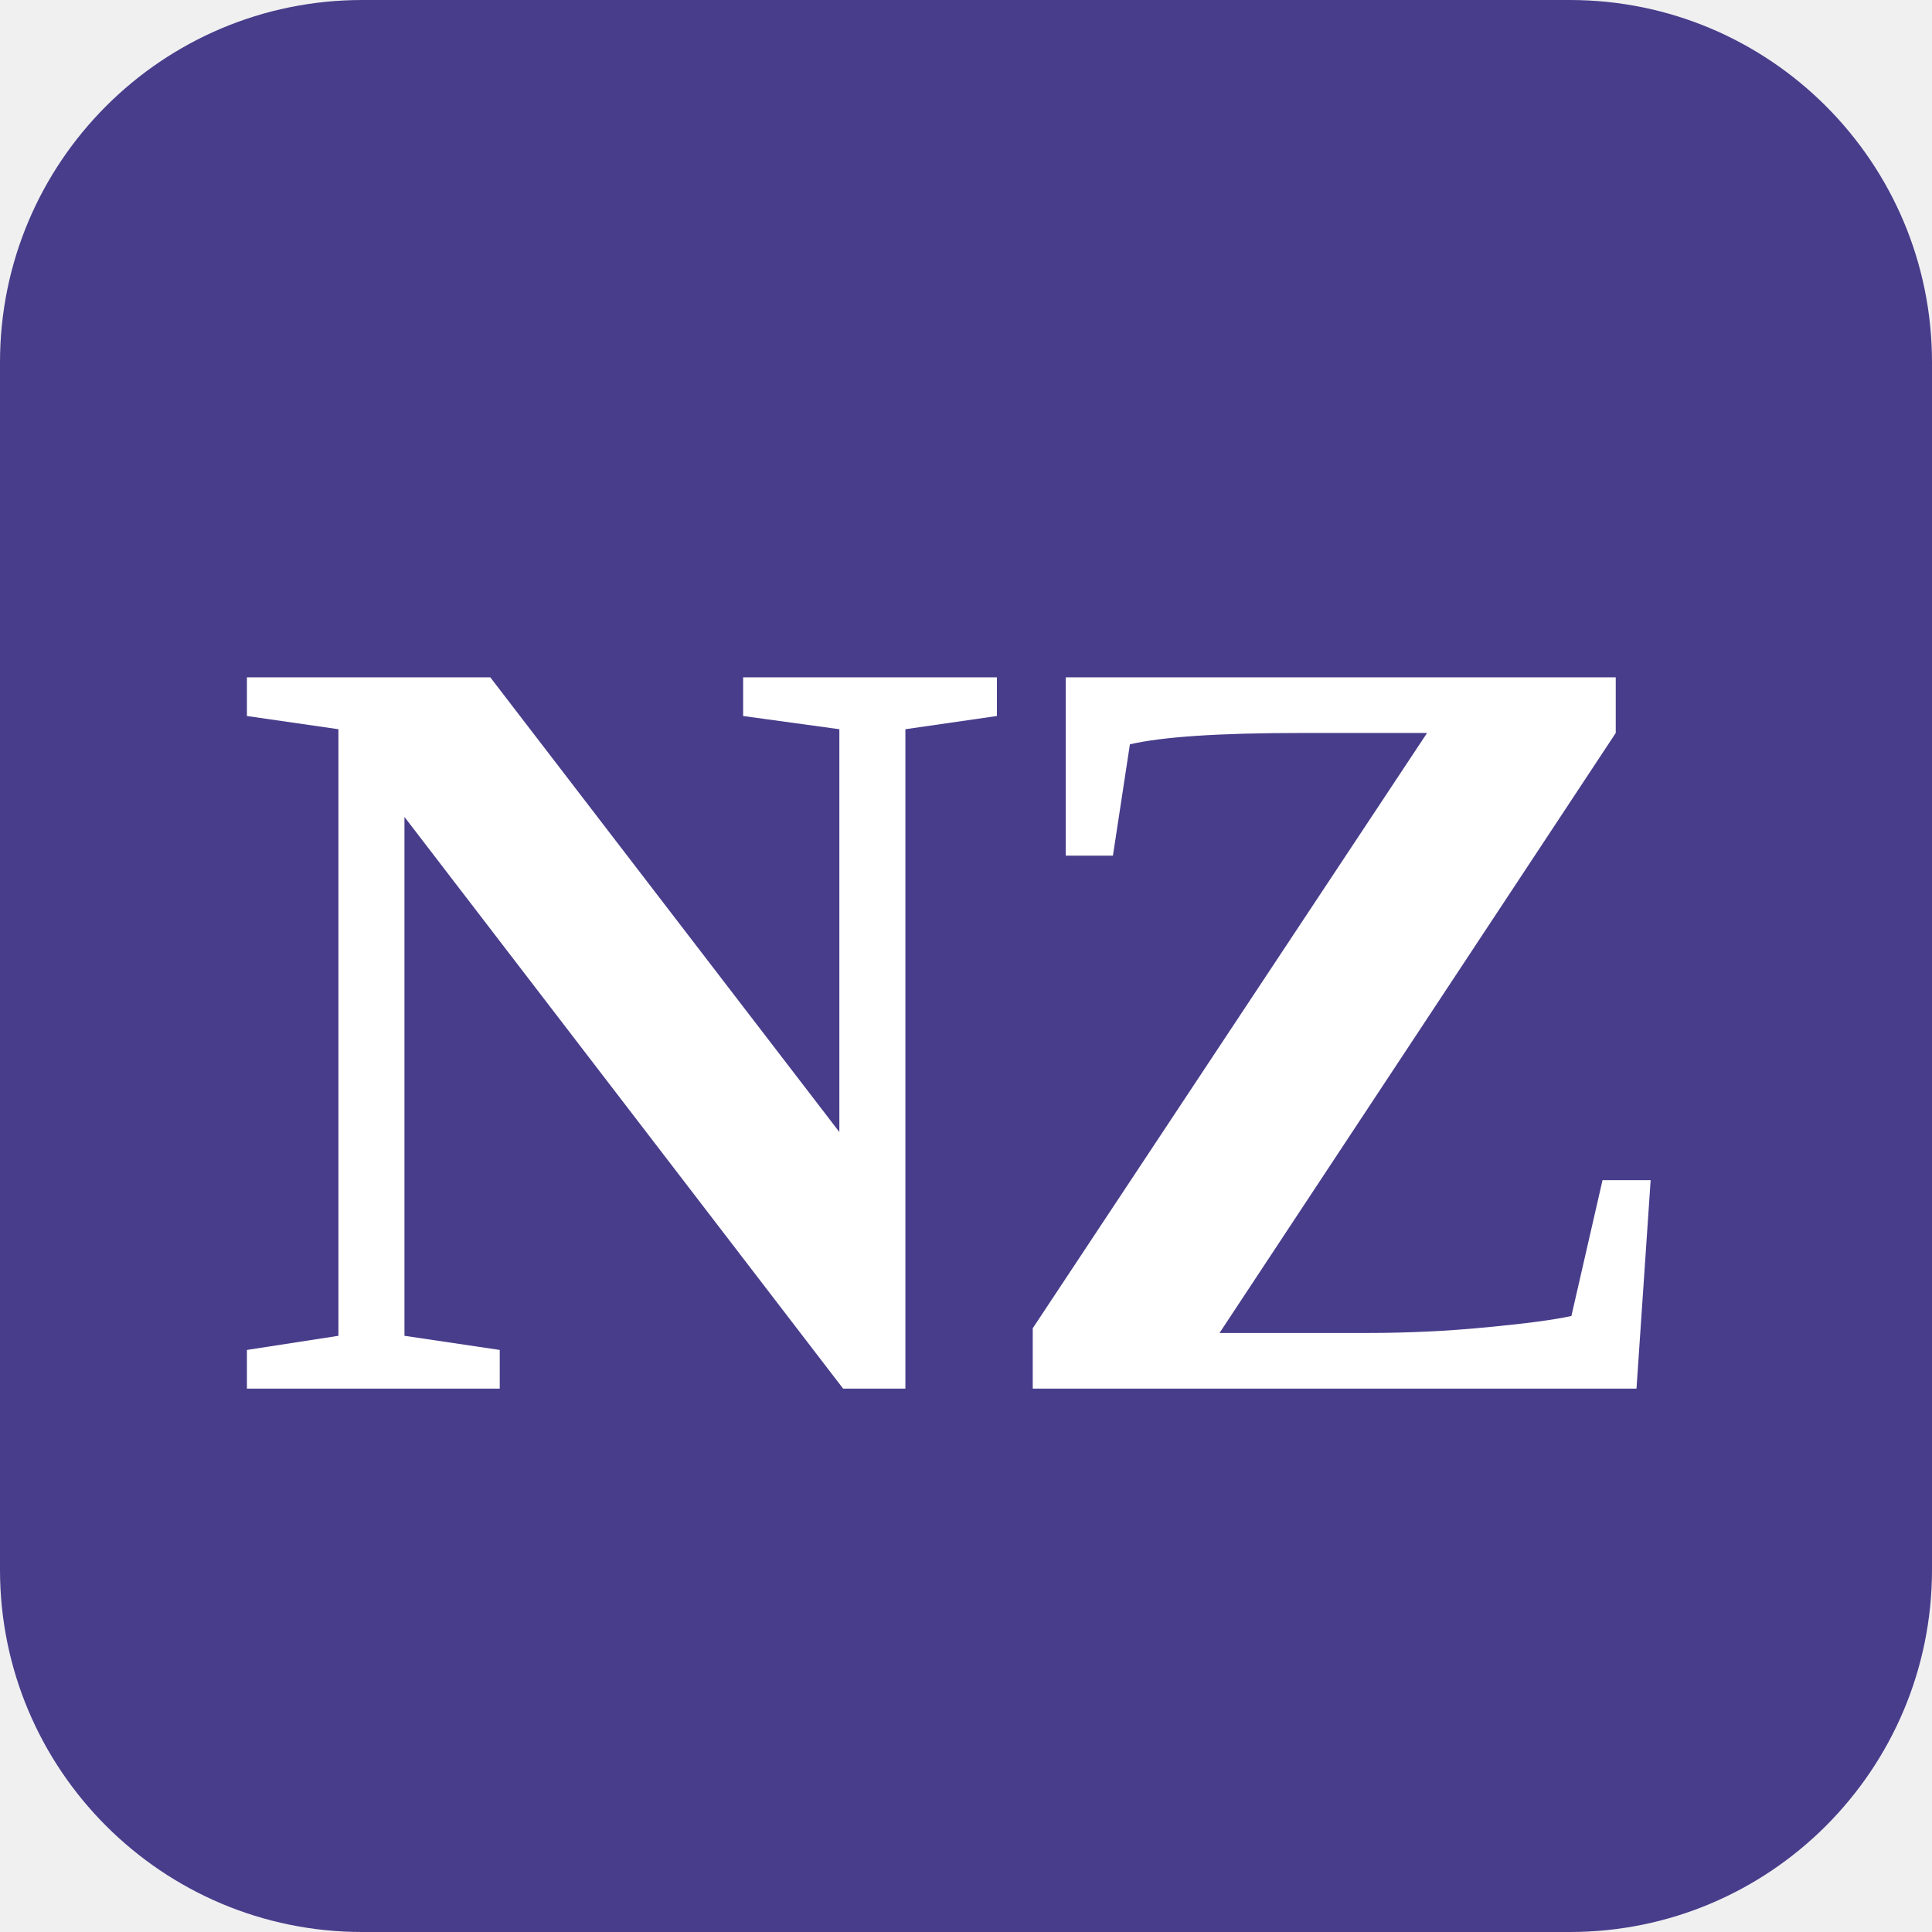
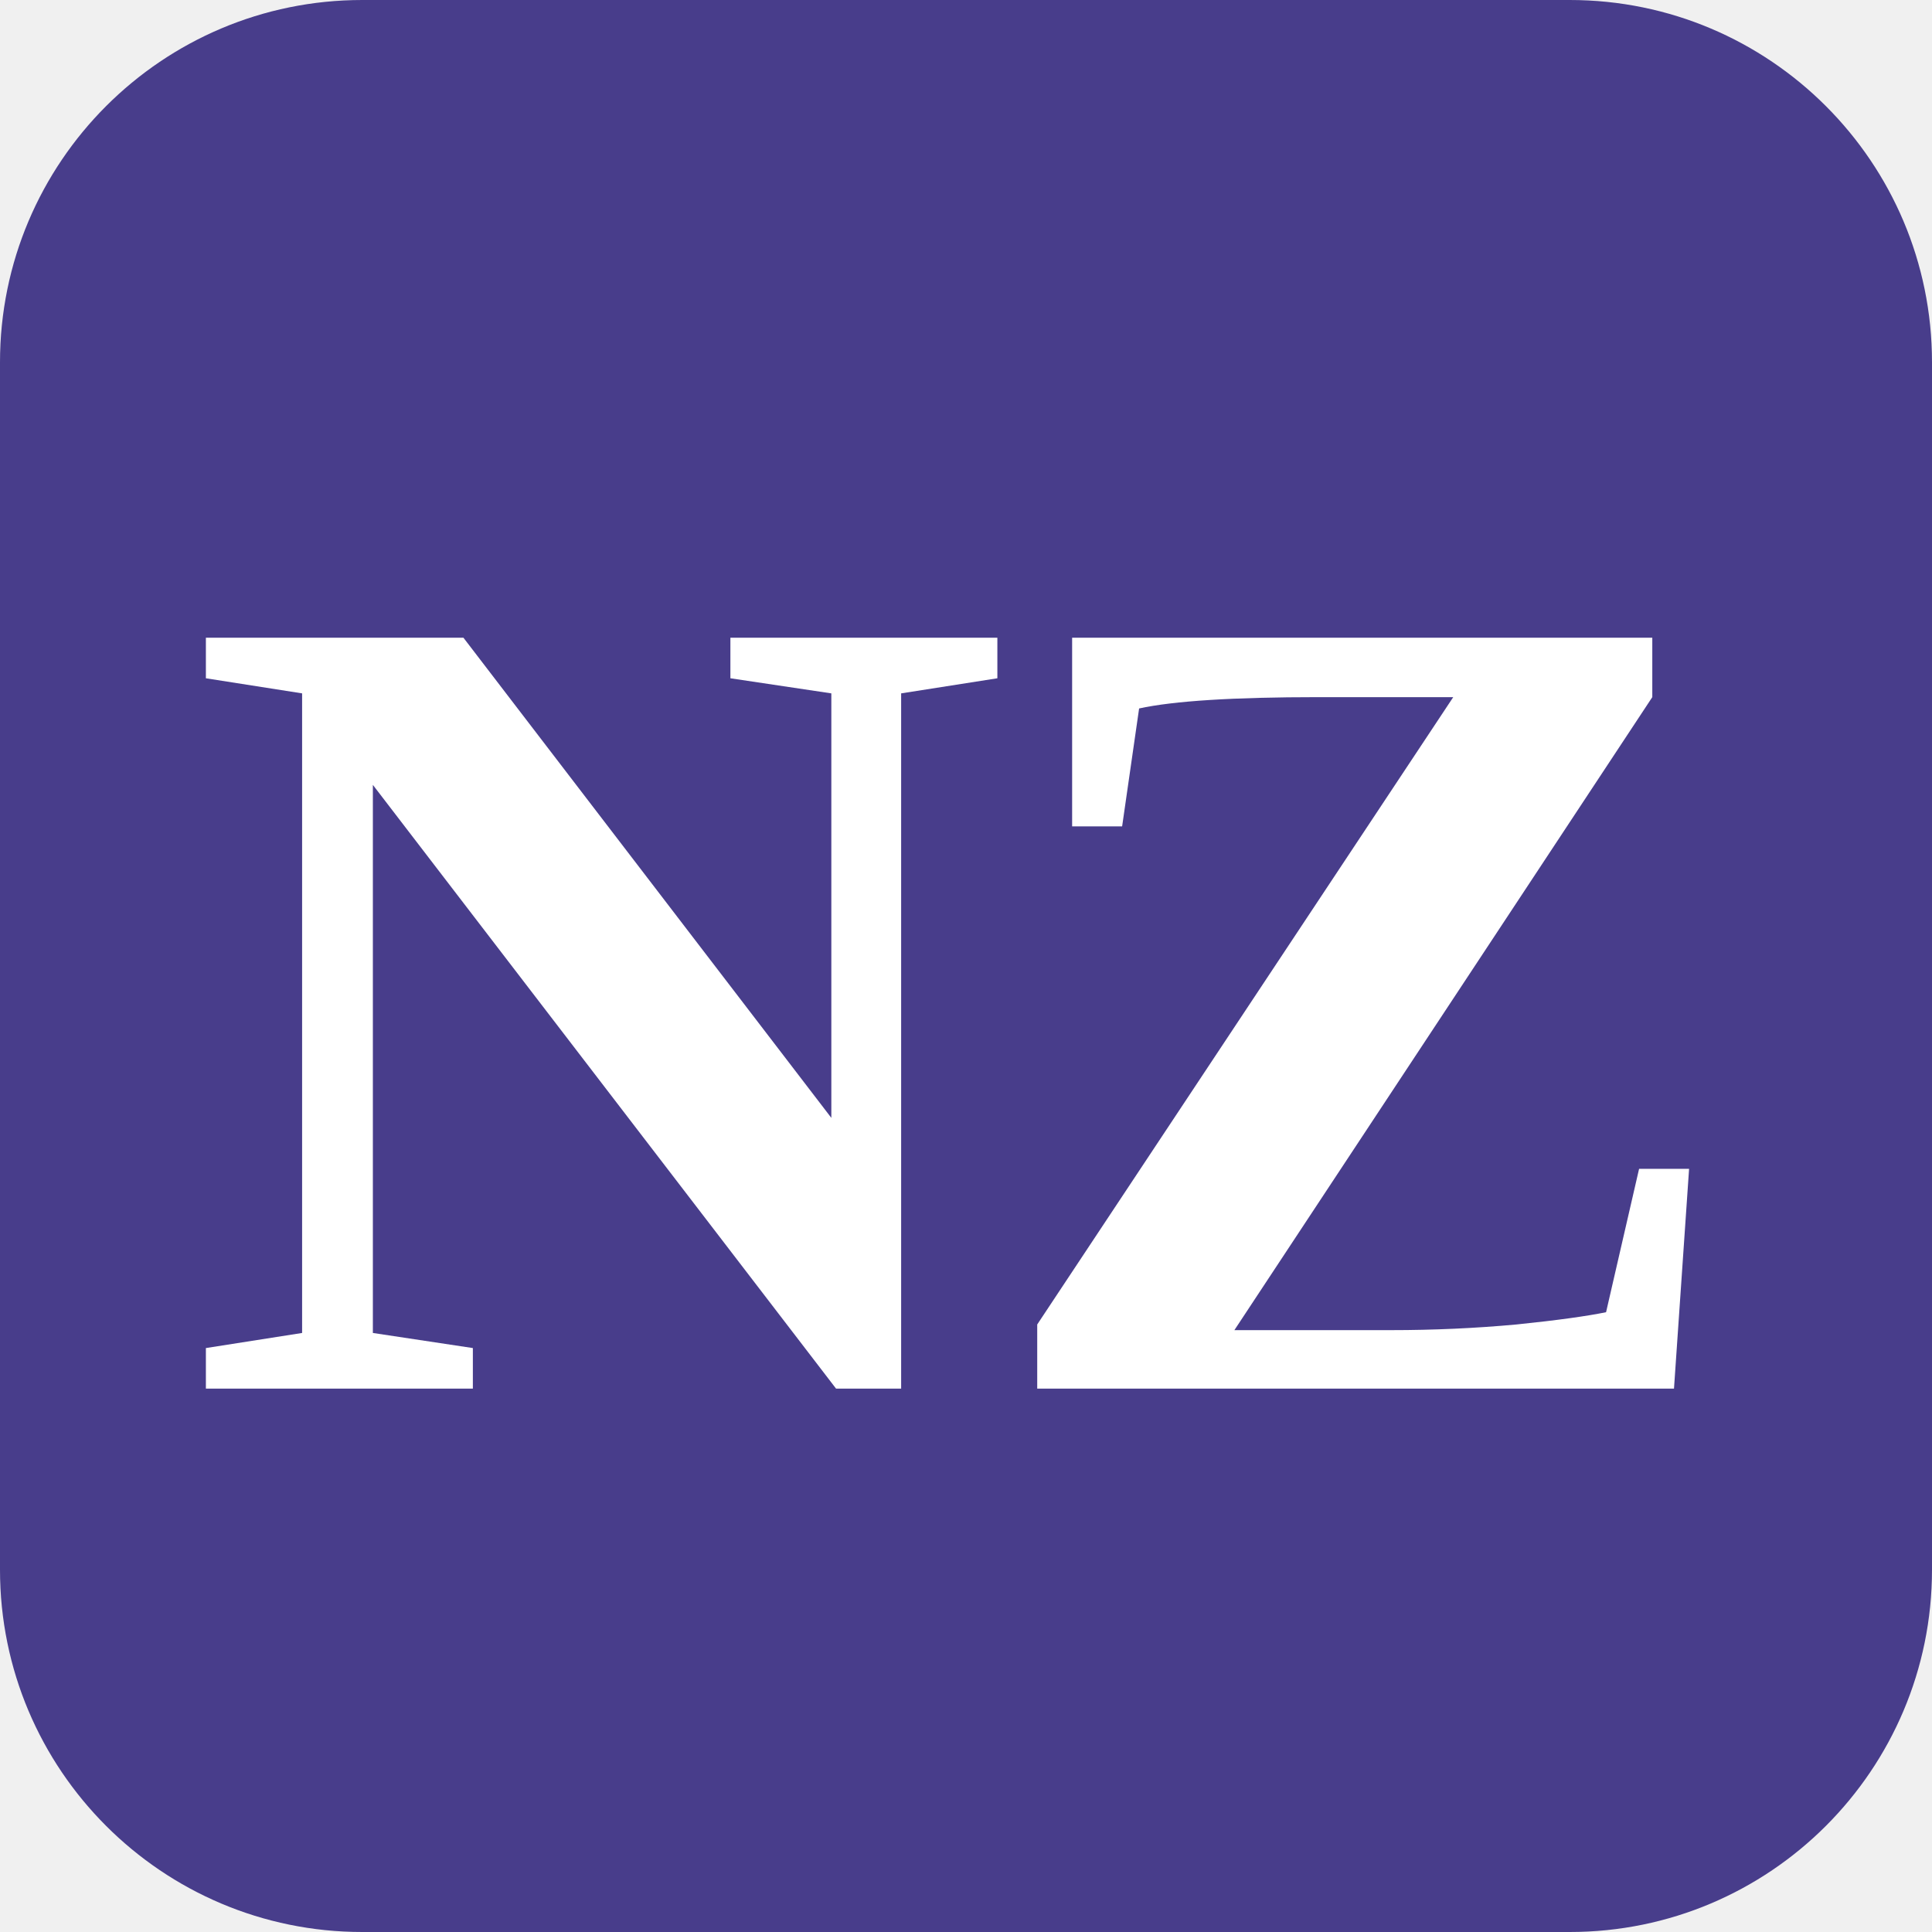
<svg xmlns="http://www.w3.org/2000/svg" viewBox="0 0 32 32">
  <rect width="32" height="32" rx="6" fill="#483D8B" />
-   <text x="16" y="23" font-family="Georgia, 'Times New Roman', serif" font-size="18" font-weight="700" fill="#ffffff" text-anchor="middle" letter-spacing="-0.5">NZ</text>
+   <text x="16" y="23" font-family="Cormorant, Baskerville, Garamond, Georgia, 'Times New Roman', serif" font-size="19" font-weight="700" fill="#ffffff" text-anchor="middle" letter-spacing="-0.5">NZ</text>
</svg>
